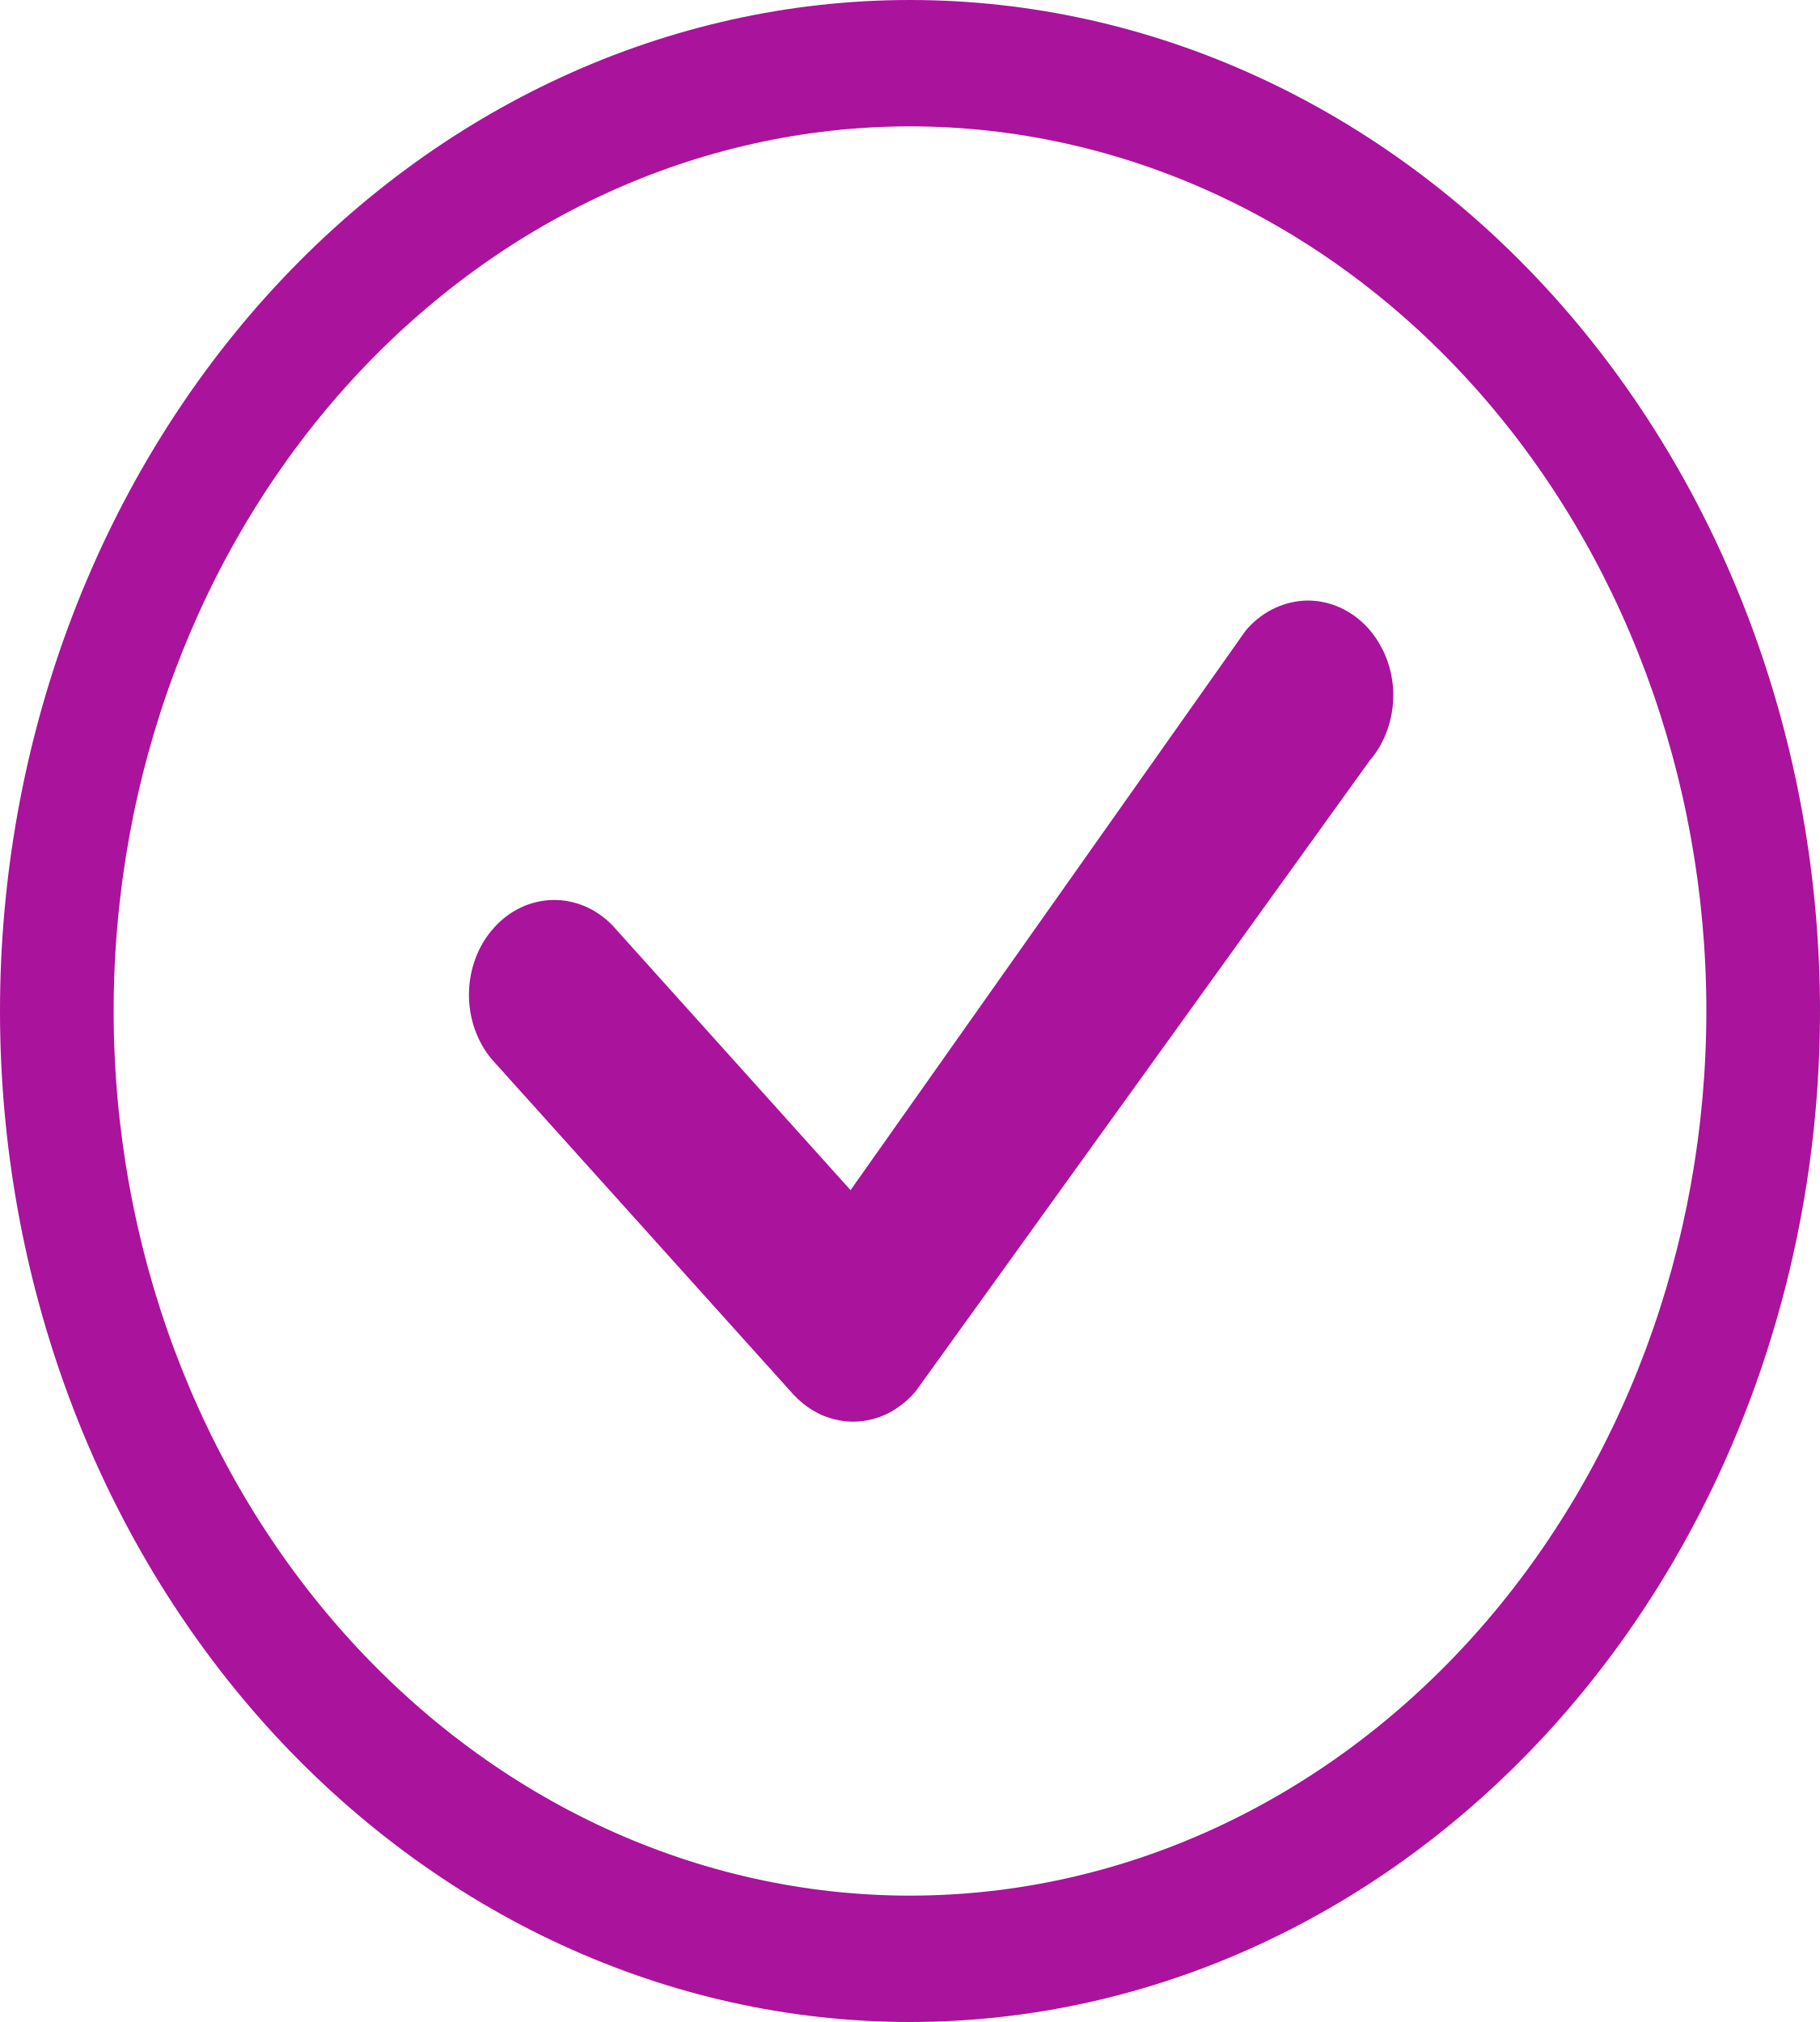
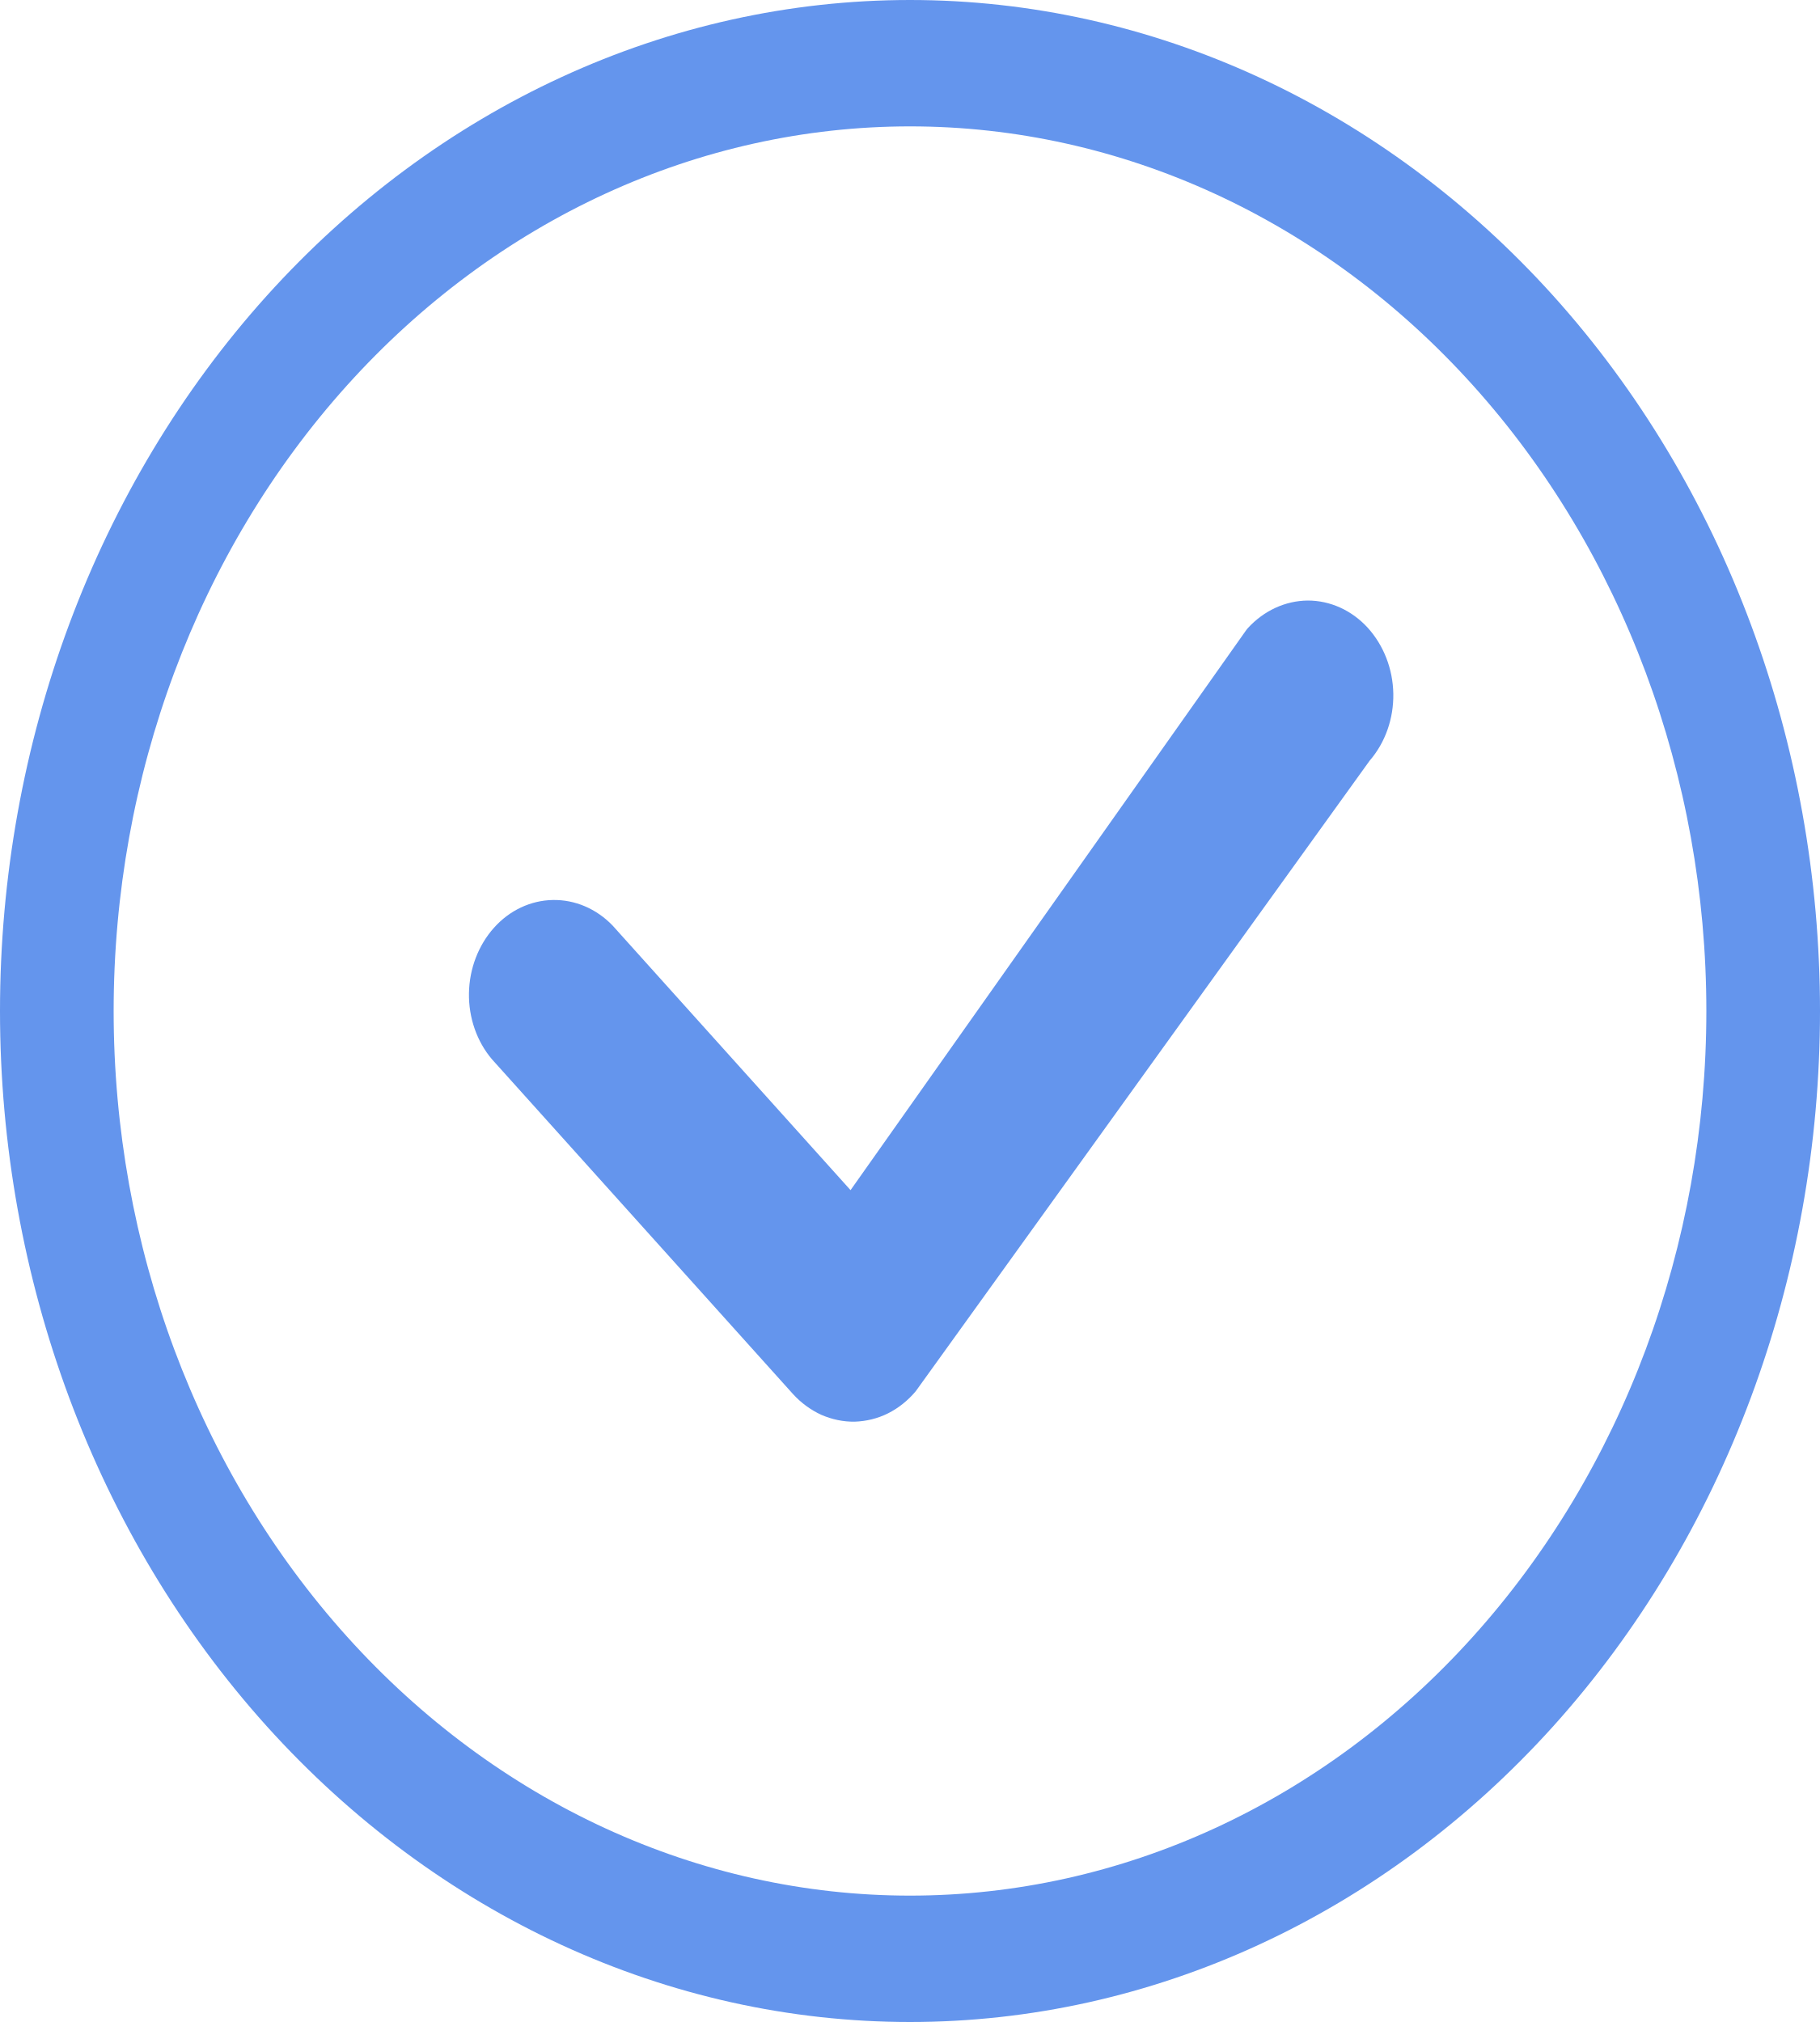
<svg xmlns="http://www.w3.org/2000/svg" width="9" height="10" viewBox="0 0 9 10" fill="none">
-   <path d="M4.5 9.375C3.456 9.375 2.454 8.914 1.716 8.094C0.977 7.273 0.562 6.16 0.562 5C0.562 3.84 0.977 2.727 1.716 1.906C2.454 1.086 3.456 0.625 4.5 0.625C5.544 0.625 6.546 1.086 7.284 1.906C8.023 2.727 8.438 3.84 8.438 5C8.438 6.16 8.023 7.273 7.284 8.094C6.546 8.914 5.544 9.375 4.5 9.375ZM4.5 10C5.693 10 6.838 9.473 7.682 8.536C8.526 7.598 9 6.326 9 5C9 3.674 8.526 2.402 7.682 1.464C6.838 0.527 5.693 0 4.5 0C3.307 0 2.162 0.527 1.318 1.464C0.474 2.402 0 3.674 0 5C0 6.326 0.474 7.598 1.318 8.536C2.162 9.473 3.307 10 4.5 10Z" fill="#AA139B" />
-   <path d="M6.171 3.106C6.167 3.111 6.163 3.115 6.159 3.12L4.206 5.886L3.029 4.577C2.949 4.494 2.843 4.449 2.734 4.451C2.624 4.453 2.52 4.502 2.443 4.588C2.365 4.674 2.321 4.79 2.319 4.912C2.317 5.033 2.358 5.151 2.432 5.239L3.921 6.894C3.961 6.938 4.009 6.973 4.061 6.997C4.114 7.02 4.17 7.032 4.227 7.031C4.283 7.029 4.339 7.016 4.391 6.99C4.442 6.964 4.489 6.927 4.528 6.881L6.773 3.762C6.85 3.673 6.891 3.554 6.89 3.431C6.888 3.308 6.842 3.191 6.763 3.104C6.684 3.018 6.577 2.97 6.467 2.97C6.356 2.971 6.249 3.02 6.171 3.106Z" fill="#AA139B" />
+   <path d="M4.5 9.375C3.456 9.375 2.454 8.914 1.716 8.094C0.977 7.273 0.562 6.16 0.562 5C0.562 3.84 0.977 2.727 1.716 1.906C2.454 1.086 3.456 0.625 4.5 0.625C5.544 0.625 6.546 1.086 7.284 1.906C8.023 2.727 8.438 3.84 8.438 5C8.438 6.16 8.023 7.273 7.284 8.094C6.546 8.914 5.544 9.375 4.5 9.375ZM4.5 10C5.693 10 6.838 9.473 7.682 8.536C8.526 7.598 9 6.326 9 5C9 3.674 8.526 2.402 7.682 1.464C6.838 0.527 5.693 0 4.5 0C3.307 0 2.162 0.527 1.318 1.464C0.474 2.402 0 3.674 0 5C0 6.326 0.474 7.598 1.318 8.536C2.162 9.473 3.307 10 4.5 10Z" fill="#6495ED" />
+   <path d="M6.171 3.106C6.167 3.111 6.163 3.115 6.16 3.12L4.206 5.886L3.029 4.577C2.949 4.494 2.843 4.449 2.734 4.451C2.624 4.453 2.52 4.502 2.443 4.588C2.366 4.674 2.321 4.79 2.319 4.912C2.317 5.033 2.358 5.151 2.433 5.239L3.921 6.894C3.961 6.938 4.009 6.973 4.061 6.997C4.114 7.02 4.17 7.032 4.227 7.031C4.283 7.029 4.339 7.016 4.391 6.99C4.443 6.964 4.489 6.927 4.528 6.881L6.773 3.762C6.85 3.673 6.892 3.554 6.89 3.431C6.888 3.308 6.842 3.191 6.763 3.104C6.684 3.018 6.578 2.97 6.467 2.97C6.356 2.971 6.25 3.02 6.171 3.106Z" fill="#6495ED" />
</svg>
